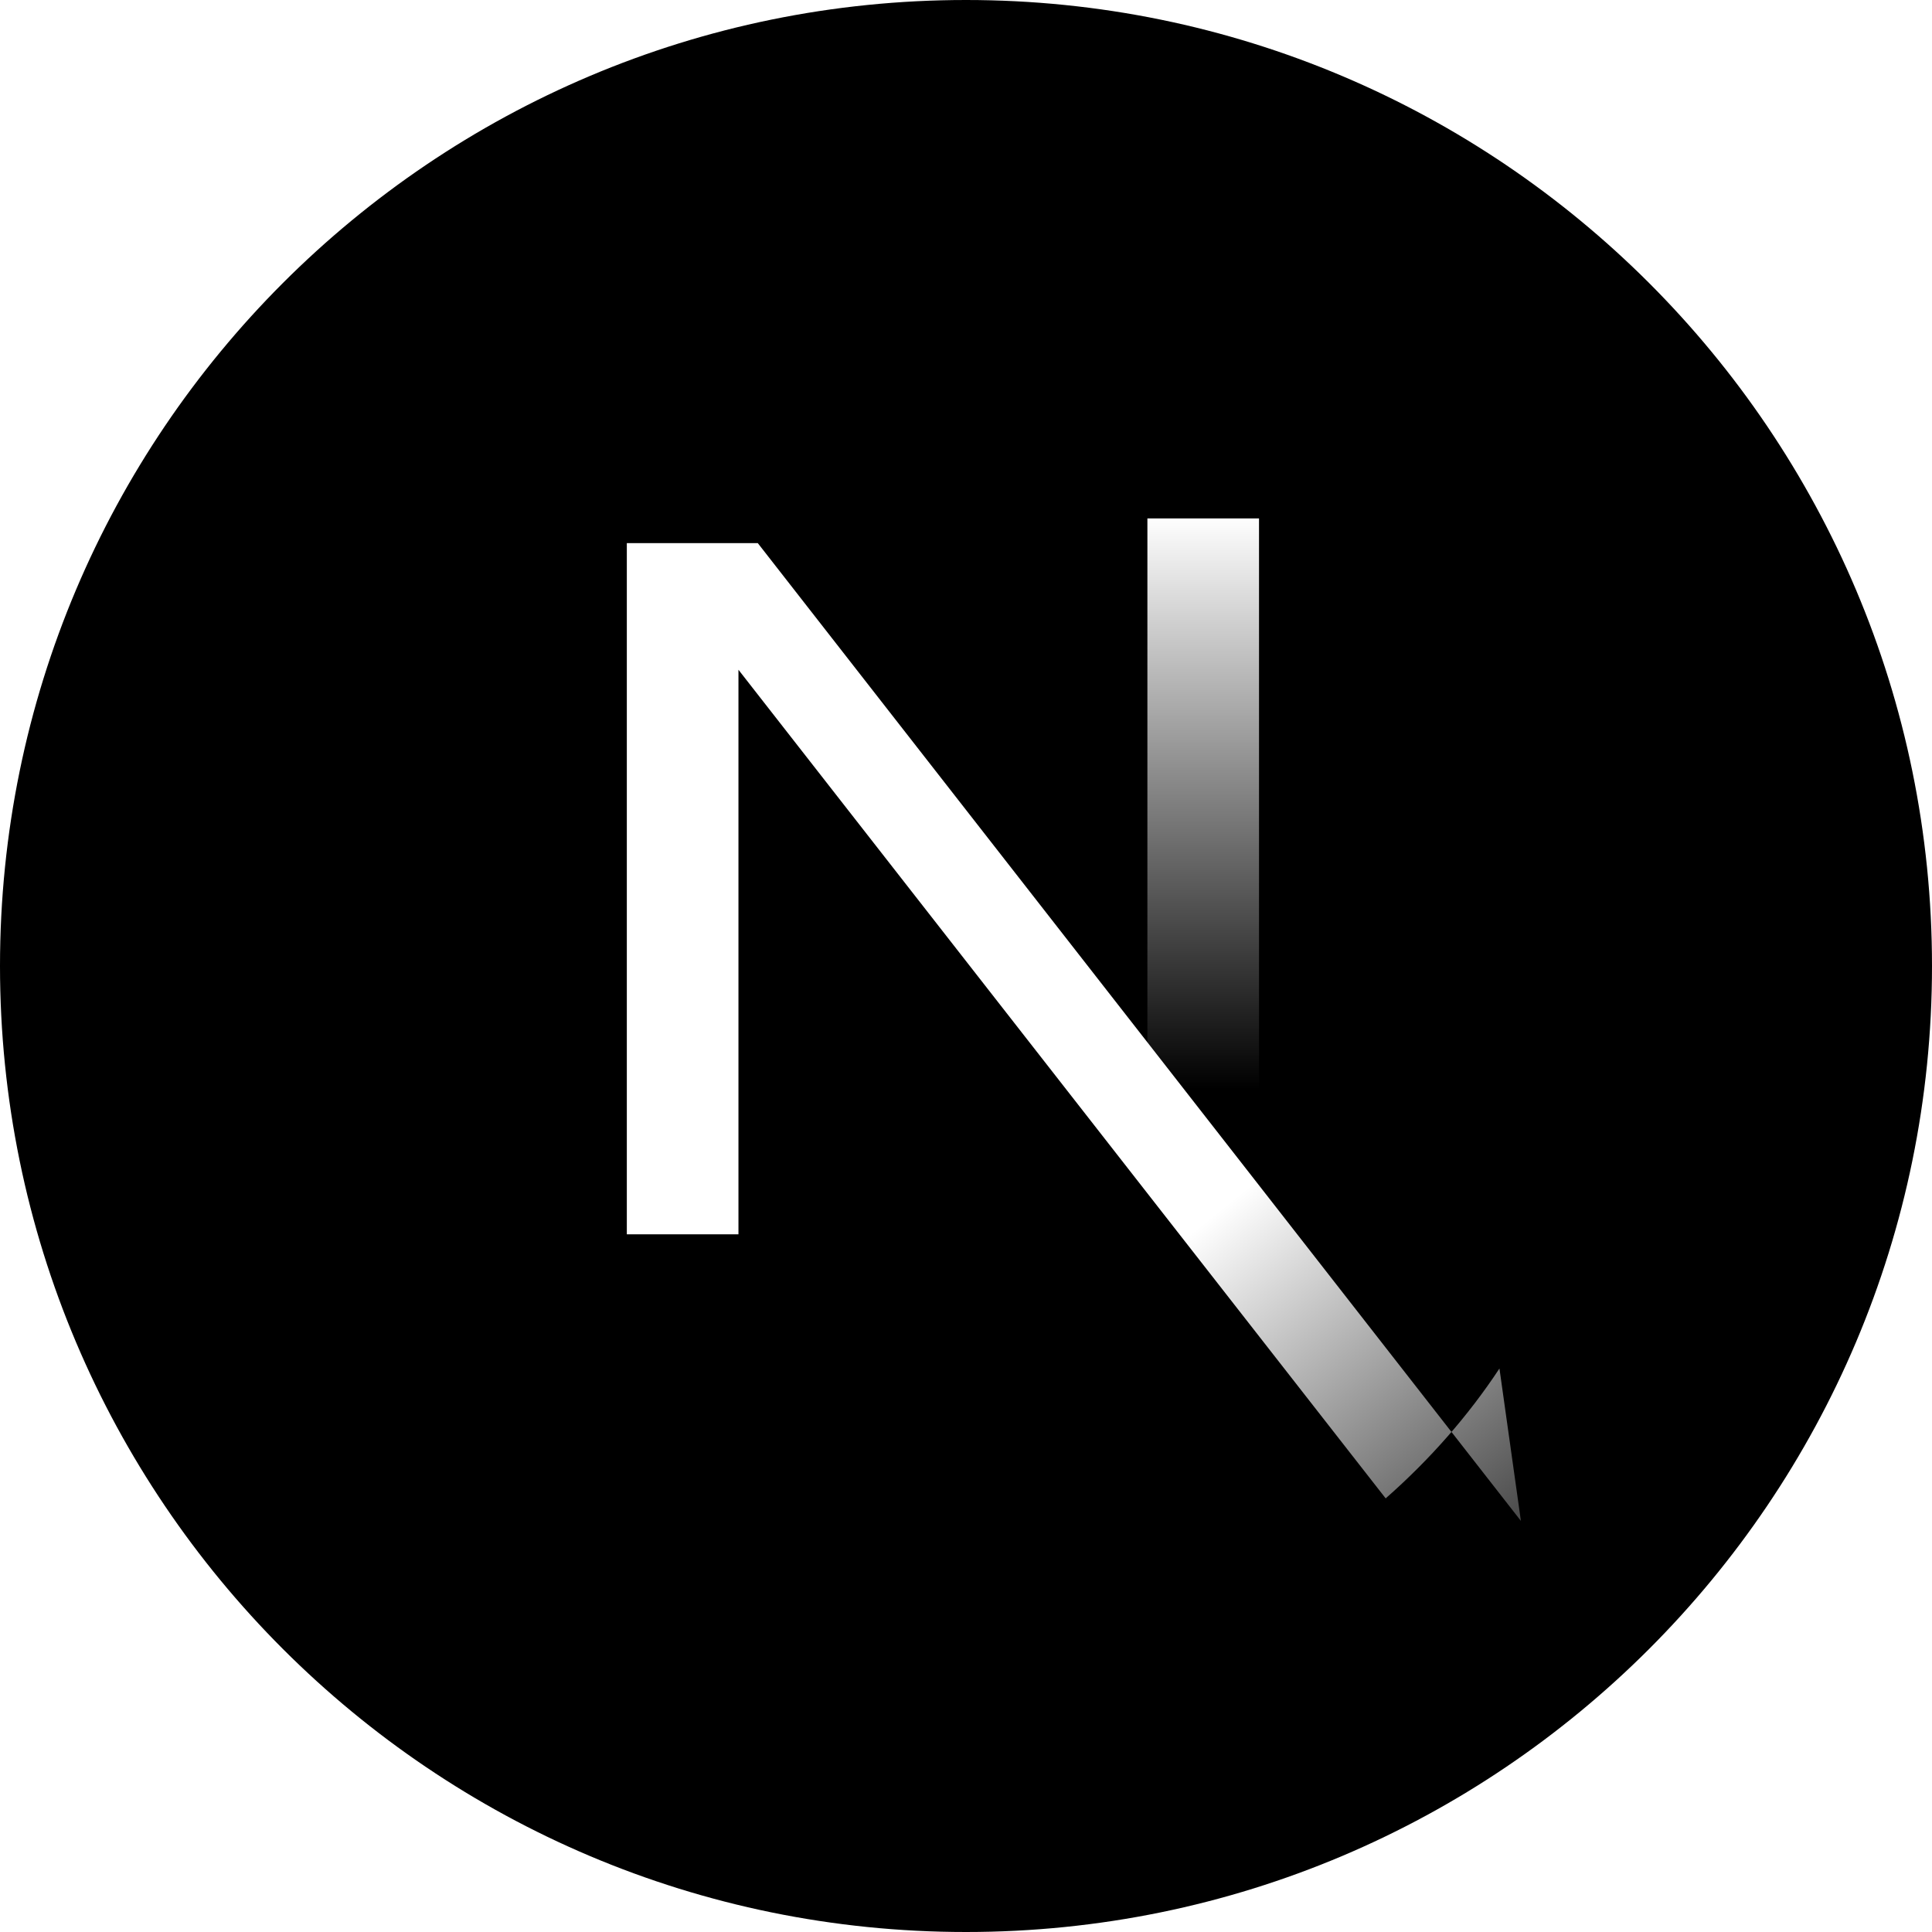
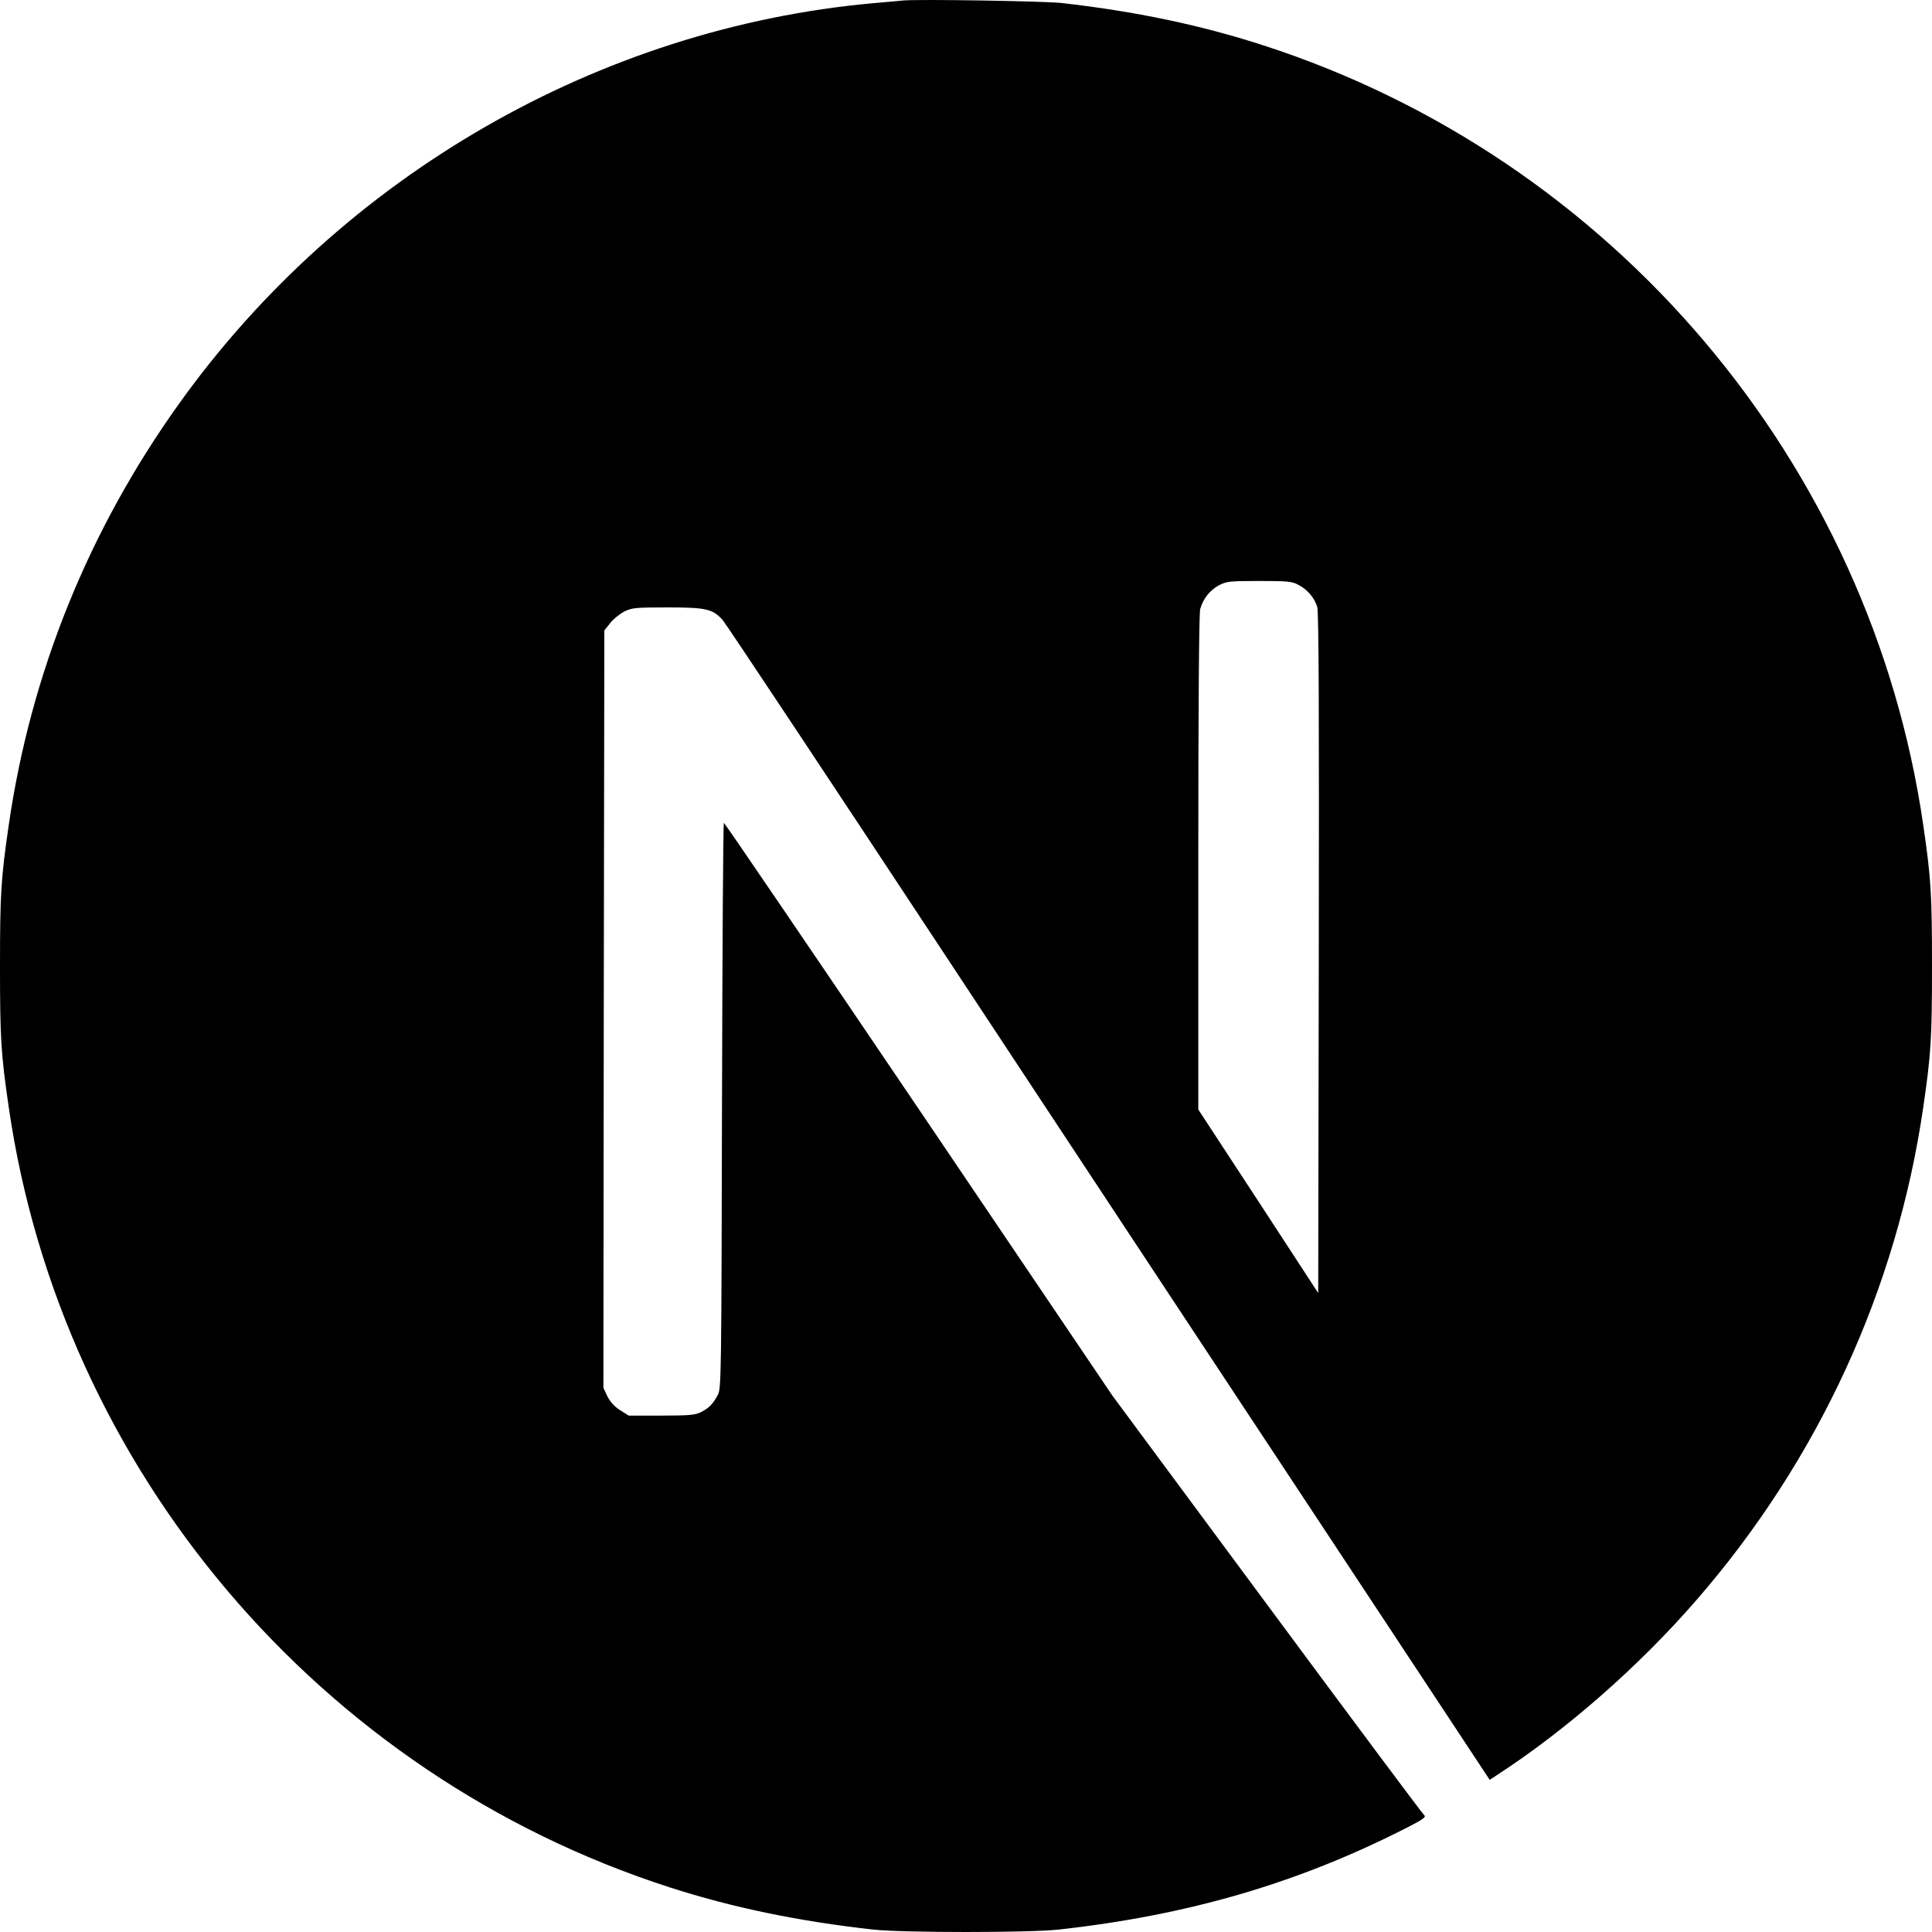
- <svg xmlns="http://www.w3.org/2000/svg" viewBox="0 0 180 180" width="100" height="100">
-   <path fill="#000" d="M180 90c0 49.7-40.3 90-90 90S0 139.7 0 90 40.3 0 90 0s90 40.3 90 90z" />
-   <path fill="url(#a)" d="M141.7 141.7l-71.1-91.1h-12.2v64.4h10.4V62.4l60.3 77.2c4.1-3.6 7.7-7.7 10.6-12.1z" />
-   <path fill="url(#b)" d="M117.3 48.3V111h-10.4V48.3h10.4z" />
-   <defs>
-     <linearGradient id="a" x1="109" x2="144.5" y1="116.5" y2="160.5" gradientUnits="userSpaceOnUse">
-       <stop stop-color="#fff" />
-       <stop offset="1" stop-color="#fff" stop-opacity="0" />
-     </linearGradient>
-     <linearGradient id="b" x1="112" x2="112" y1="48" y2="101.5" gradientUnits="userSpaceOnUse">
-       <stop stop-color="#fff" />
-       <stop offset="1" stop-color="#fff" stop-opacity="0" />
-     </linearGradient>
-   </defs>
+ <svg xmlns="http://www.w3.org/2000/svg" width="800px" height="800px" viewBox="0 0 256 256" version="1.1" preserveAspectRatio="xMidYMid">
+   <g>
+     <path d="M119.617,0.069 C119.066,0.119 117.315,0.294 115.738,0.419 C79.378,3.697 45.319,23.313 23.748,53.463 C11.736,70.227 4.054,89.243 1.151,109.385 C0.125,116.415 0,118.492 0,128.025 C0,137.558 0.125,139.635 1.151,146.666 C8.108,194.73 42.316,235.114 88.712,250.076 C97.02,252.754 105.778,254.58 115.738,255.681 C119.617,256.106 136.383,256.106 140.262,255.681 C157.454,253.779 172.018,249.526 186.382,242.195 C188.584,241.069 189.01,240.769 188.709,240.518 C188.509,240.368 179.125,227.783 167.864,212.57 L147.394,184.922 L121.744,146.966 C107.63,126.098 96.019,109.034 95.919,109.034 C95.819,109.009 95.718,125.873 95.668,146.465 C95.593,182.52 95.568,183.971 95.118,184.822 C94.467,186.048 93.967,186.549 92.916,187.099 C92.115,187.499 91.414,187.574 87.636,187.574 L83.306,187.574 L82.155,186.849 C81.404,186.373 80.854,185.748 80.479,185.022 L79.953,183.896 L80.003,133.73 L80.078,83.538 L80.854,82.562 C81.254,82.037 82.105,81.361 82.706,81.036 C83.732,80.536 84.132,80.486 88.461,80.486 C93.566,80.486 94.417,80.686 95.743,82.137 C96.119,82.537 110.007,103.455 126.624,128.651 C143.24,153.846 165.962,188.25 177.123,205.139 L197.393,235.84 L198.419,235.164 C207.503,229.259 217.112,220.852 224.719,212.095 C240.91,193.504 251.345,170.836 254.849,146.666 C255.875,139.635 256,137.558 256,128.025 C256,118.492 255.875,116.415 254.849,109.385 C247.892,61.32 213.684,20.936 167.288,5.974 C159.105,3.322 150.397,1.495 140.637,0.394 C138.235,0.144 121.694,-0.131 119.617,0.069 L119.617,0.069 Z M172.018,77.483 C173.219,78.084 174.195,79.235 174.545,80.436 C174.746,81.086 174.796,94.998 174.746,126.349 L174.671,171.336 L166.738,159.176 L158.78,147.016 L158.78,114.314 C158.78,93.171 158.88,81.286 159.03,80.711 C159.431,79.31 160.307,78.209 161.508,77.558 C162.534,77.033 162.909,76.983 166.838,76.983 C170.542,76.983 171.192,77.033 172.018,77.483 Z" fill="#000000">
+ 
+         </path>
+   </g>
</svg>
